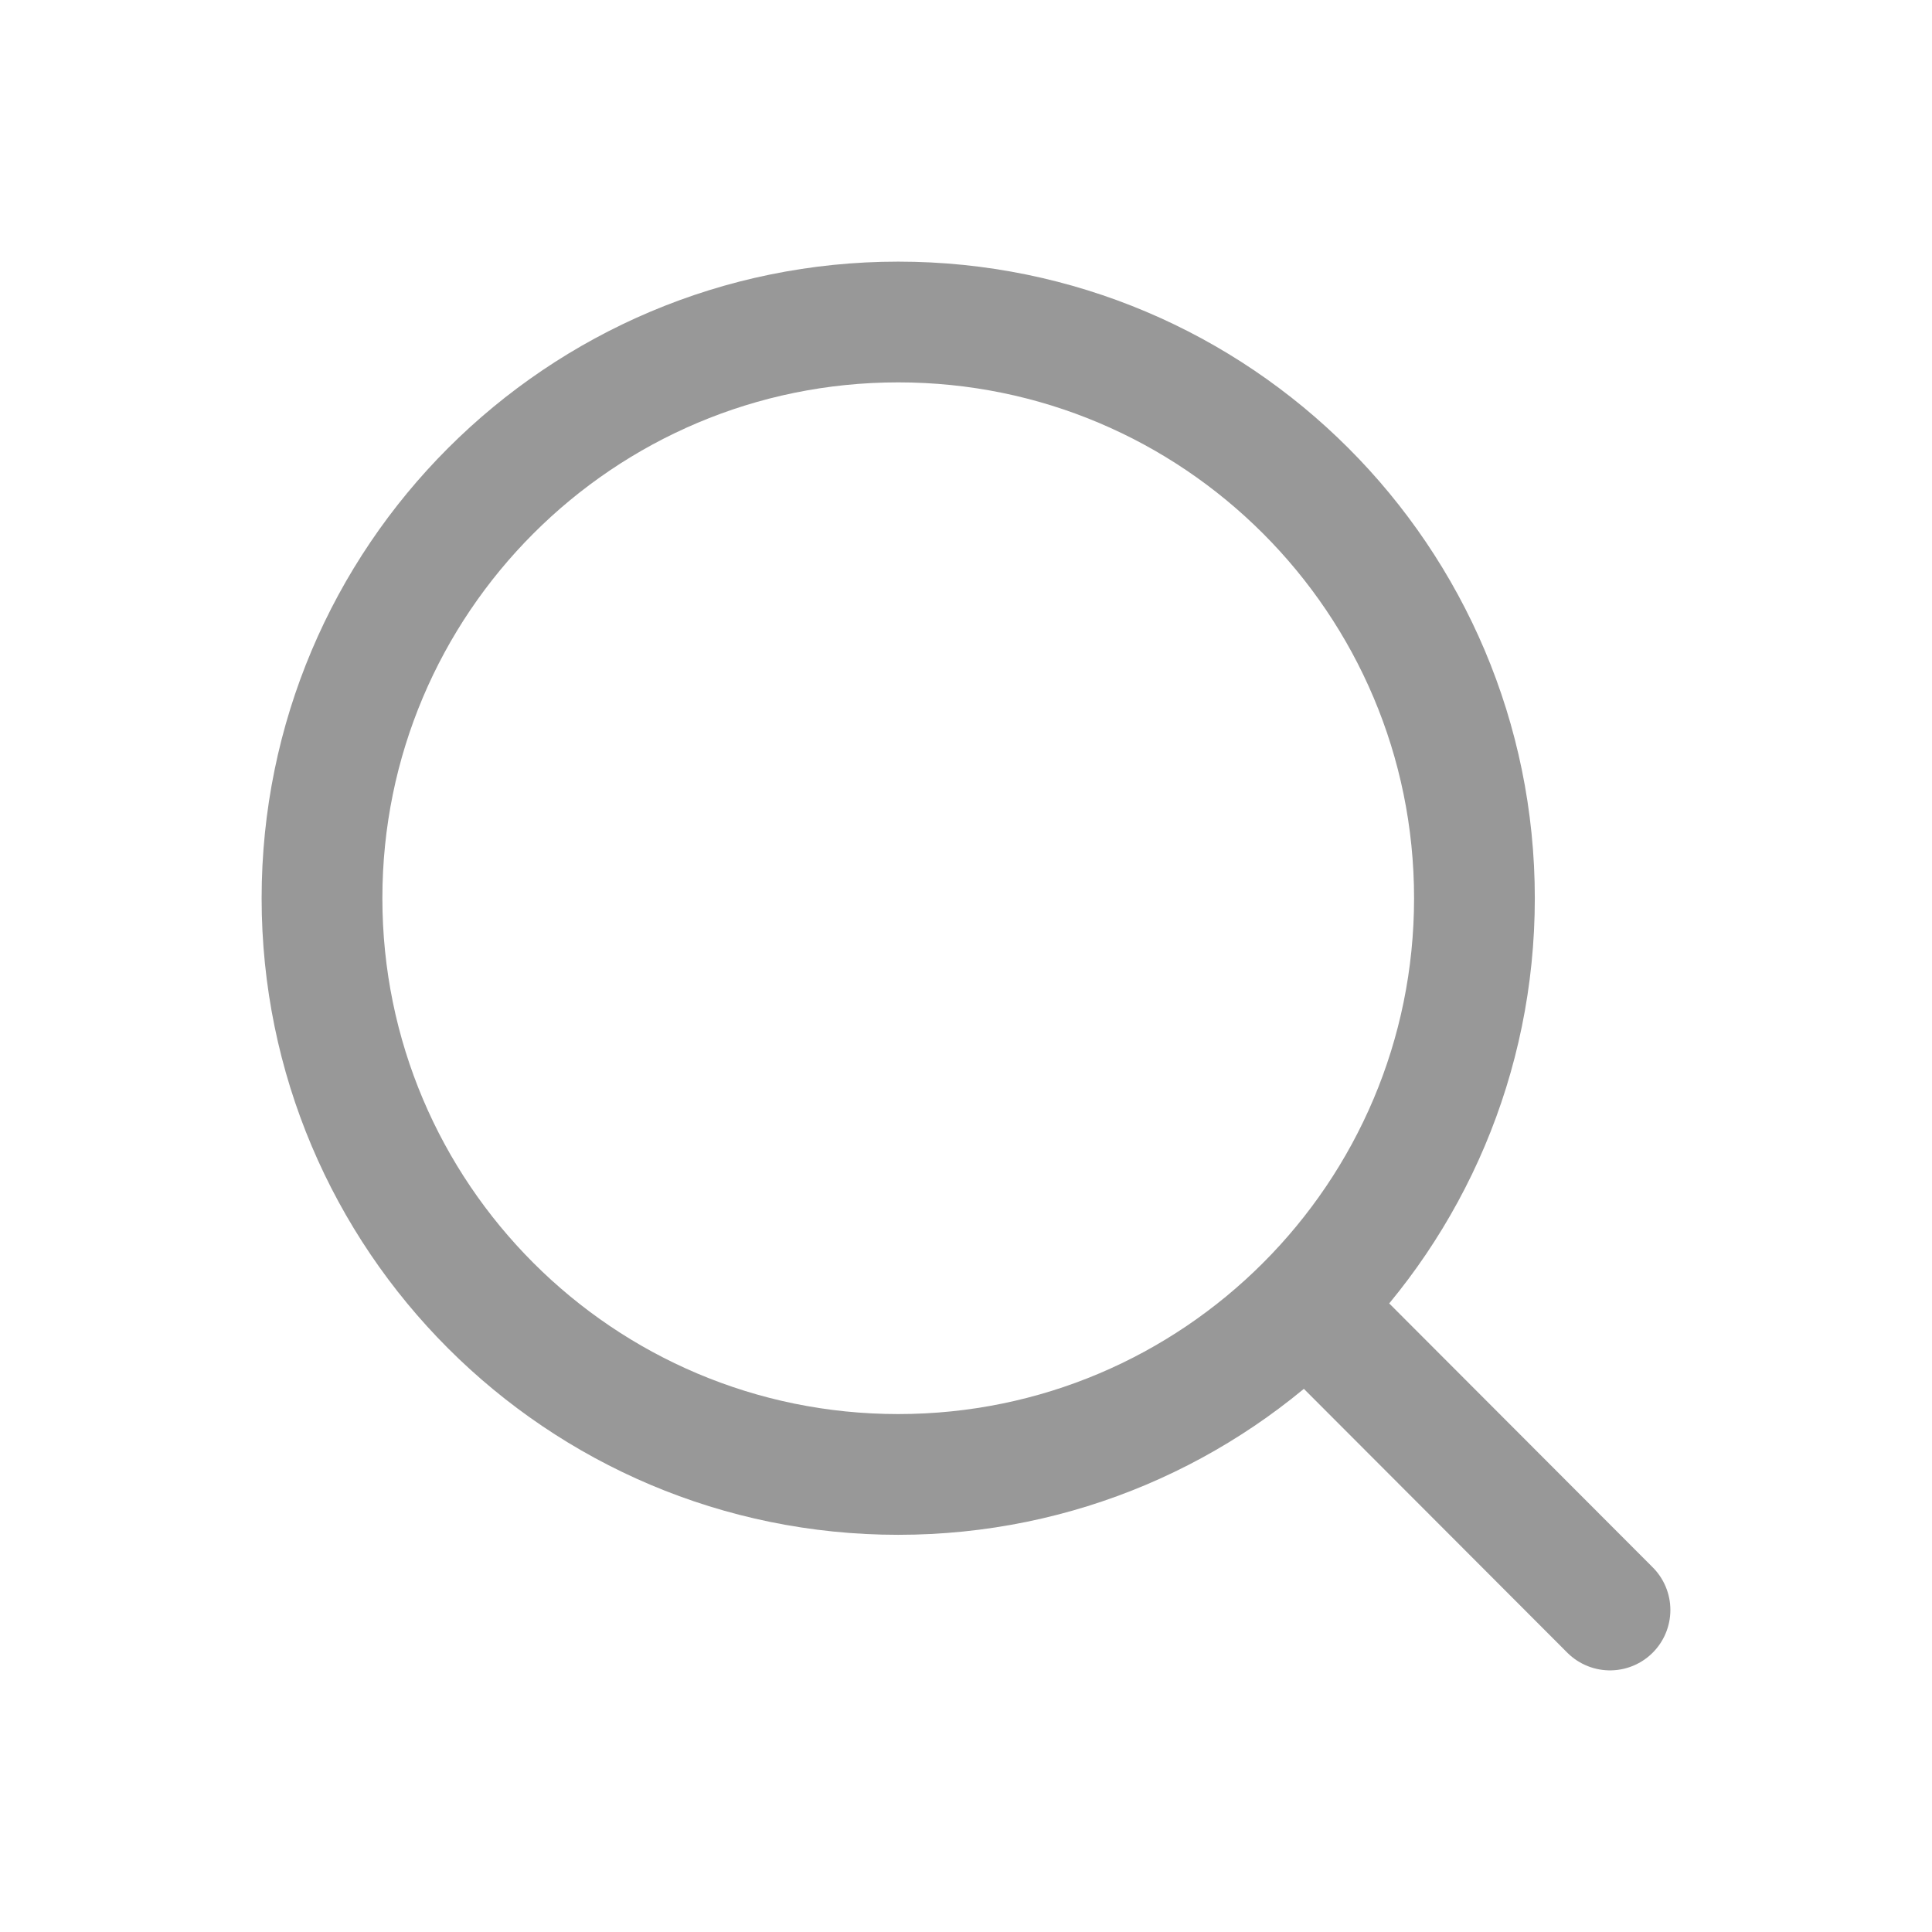
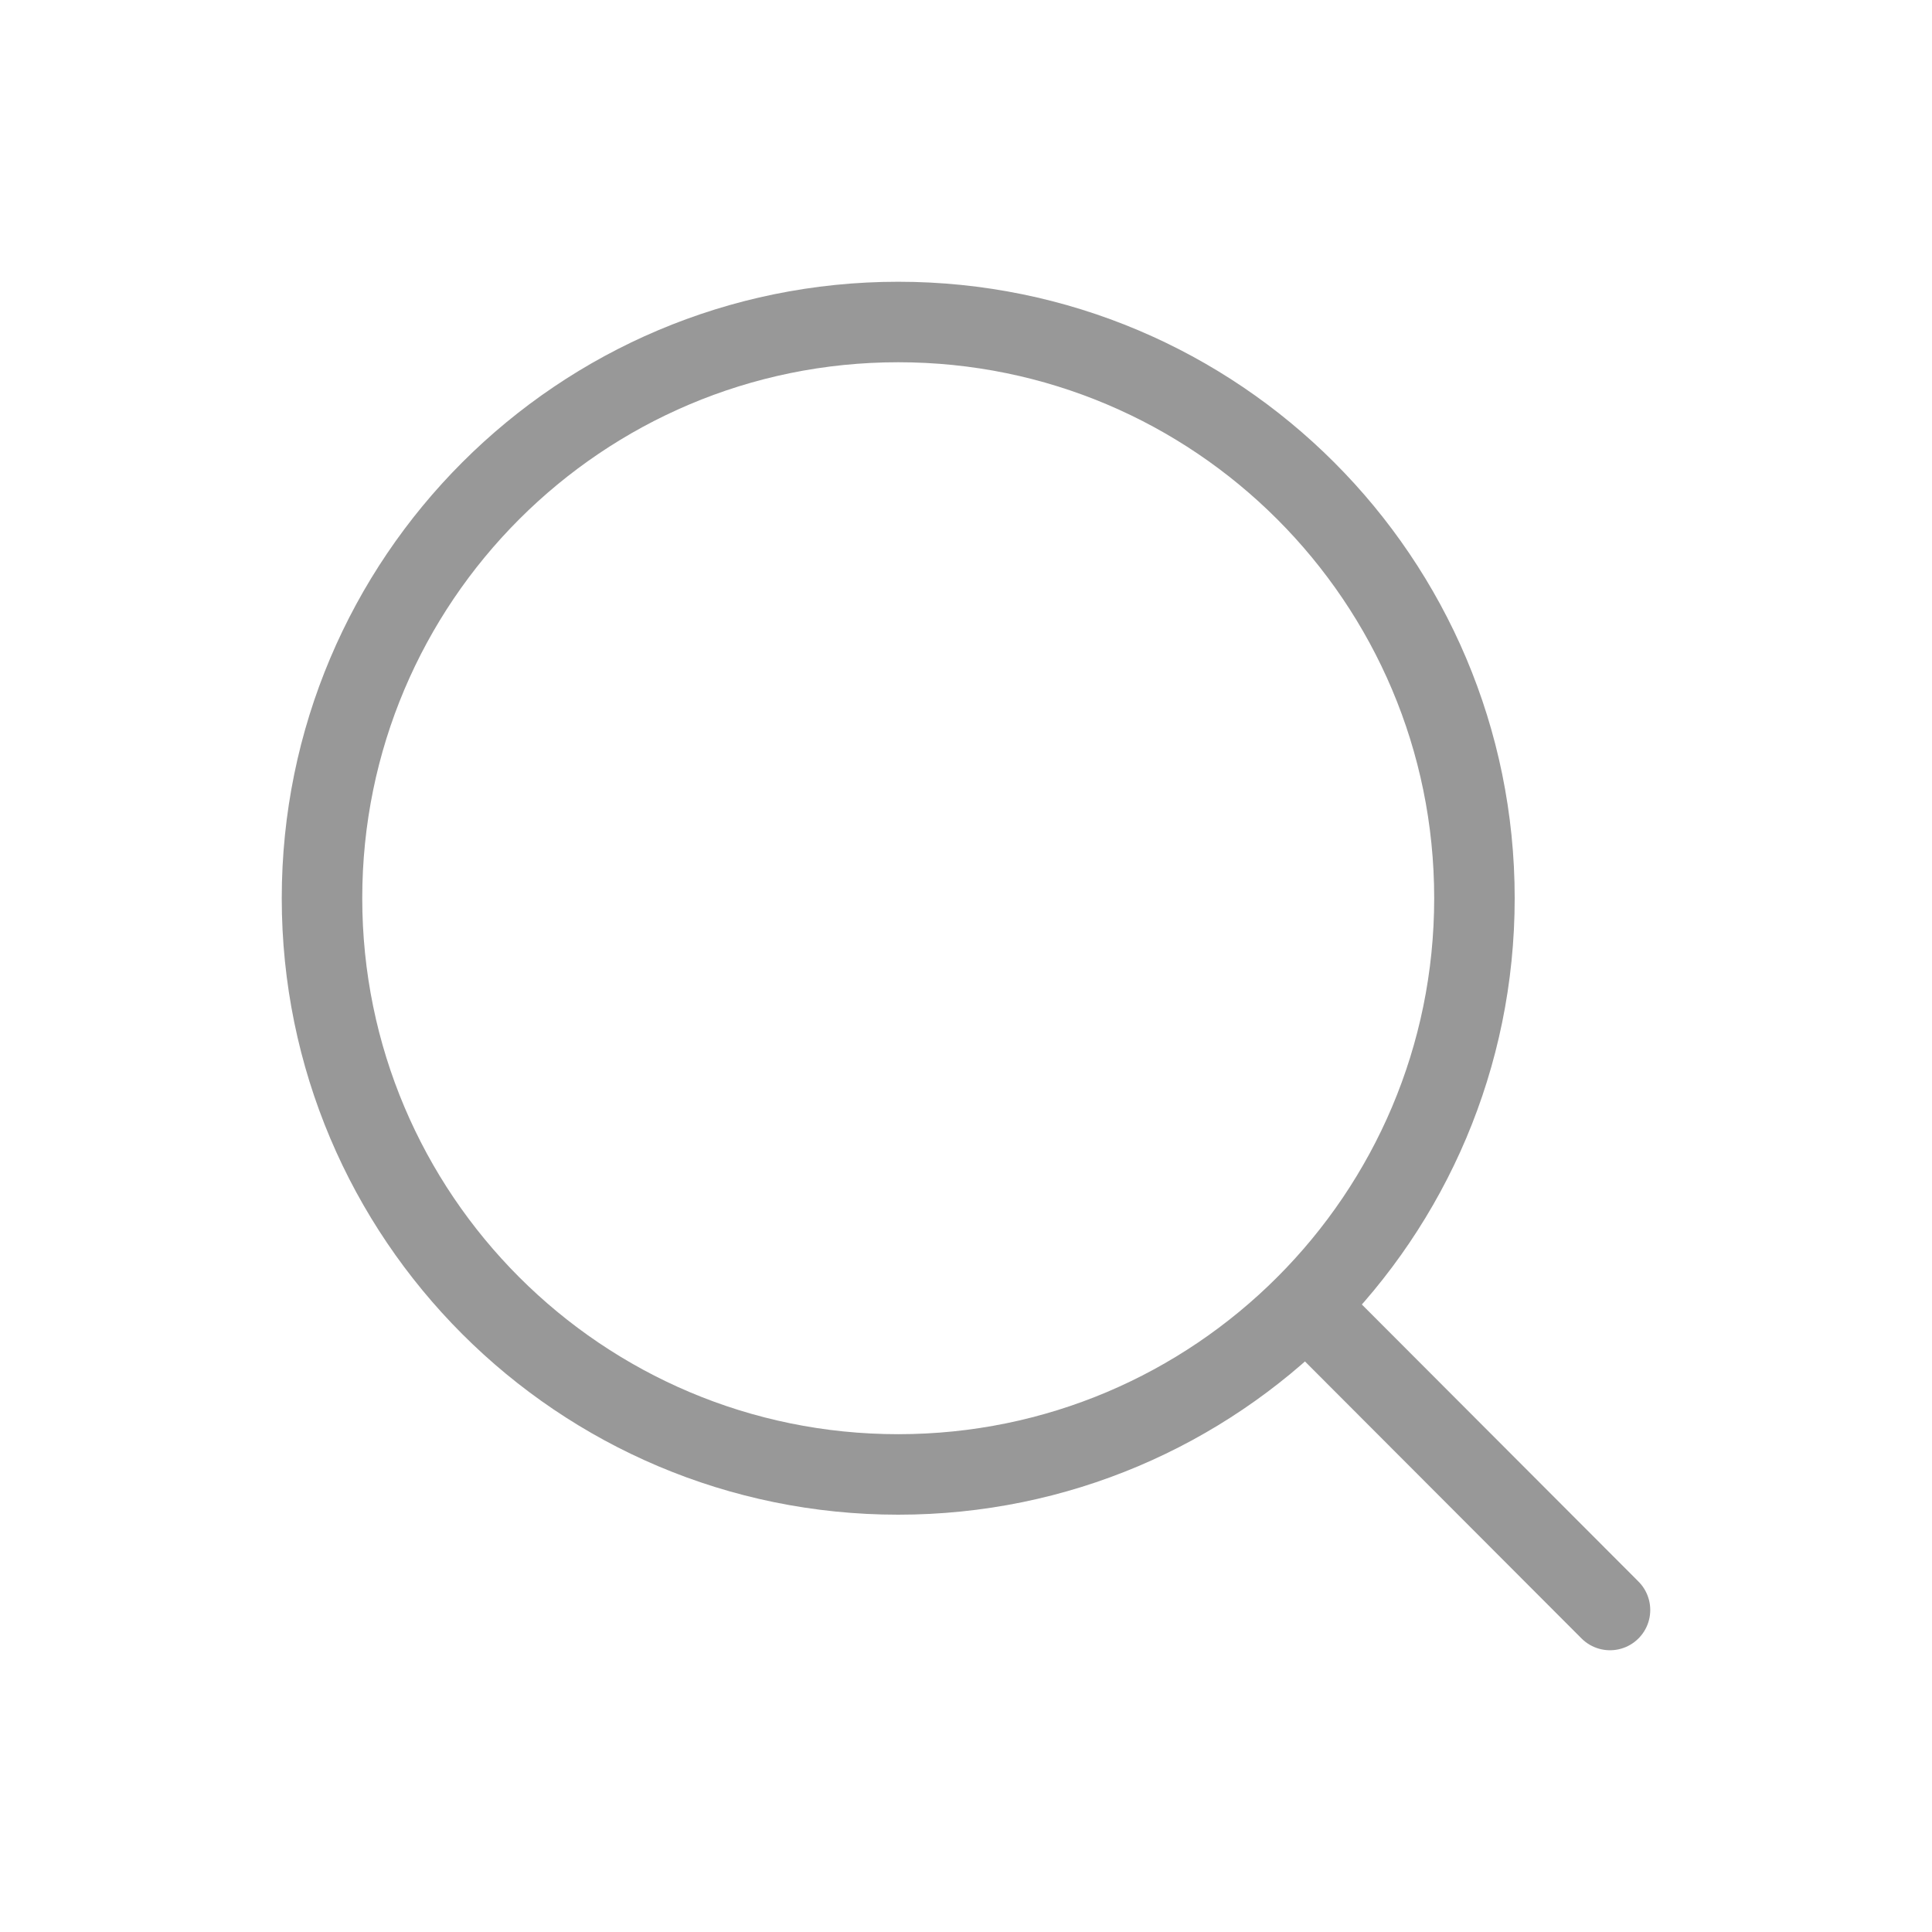
<svg xmlns="http://www.w3.org/2000/svg" width="24" height="24" fill="none">
-   <path stroke="#989898" stroke-linecap="round" stroke-width="1.5" d="m20 20-3.778-3.784m2.094-5.058a7.158 7.158 0 1 1-14.316 0 7.158 7.158 0 0 1 14.316 0v0Z" />
+   <path stroke="#989898" stroke-linecap="round" strokeWidth="1.5" d="m20 20-3.778-3.784m2.094-5.058a7.158 7.158 0 1 1-14.316 0 7.158 7.158 0 0 1 14.316 0v0Z" />
</svg>
